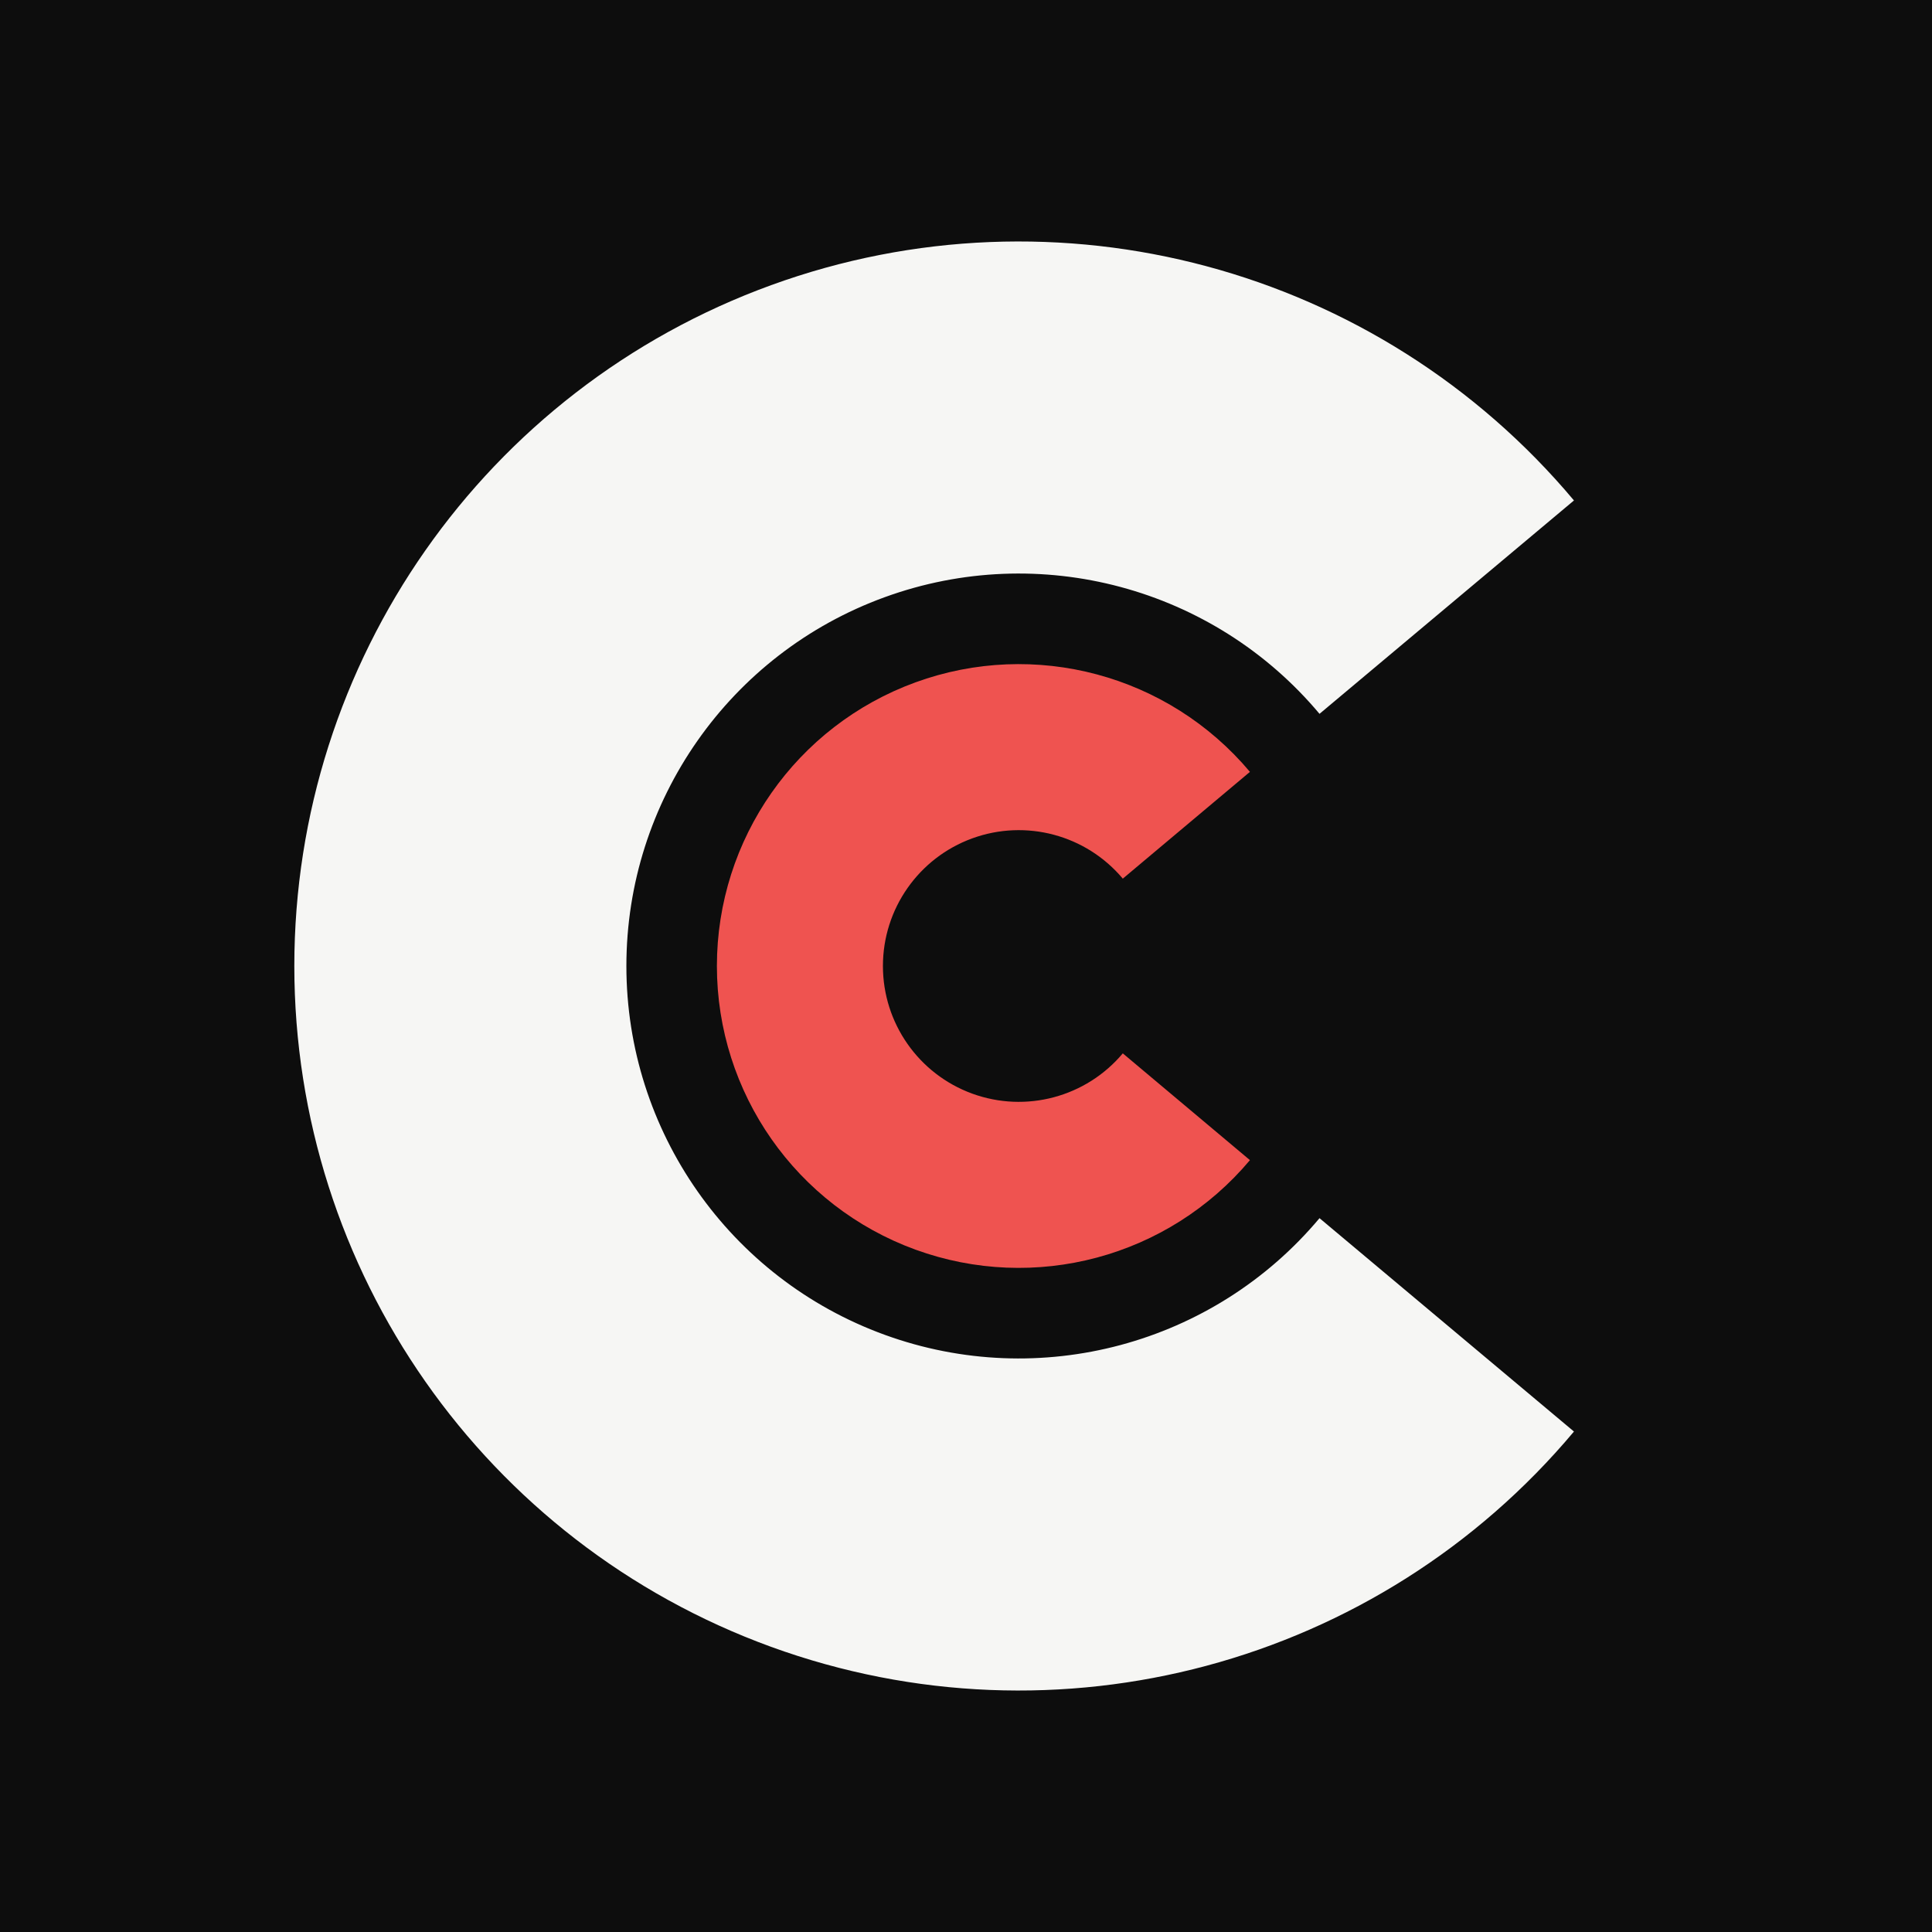
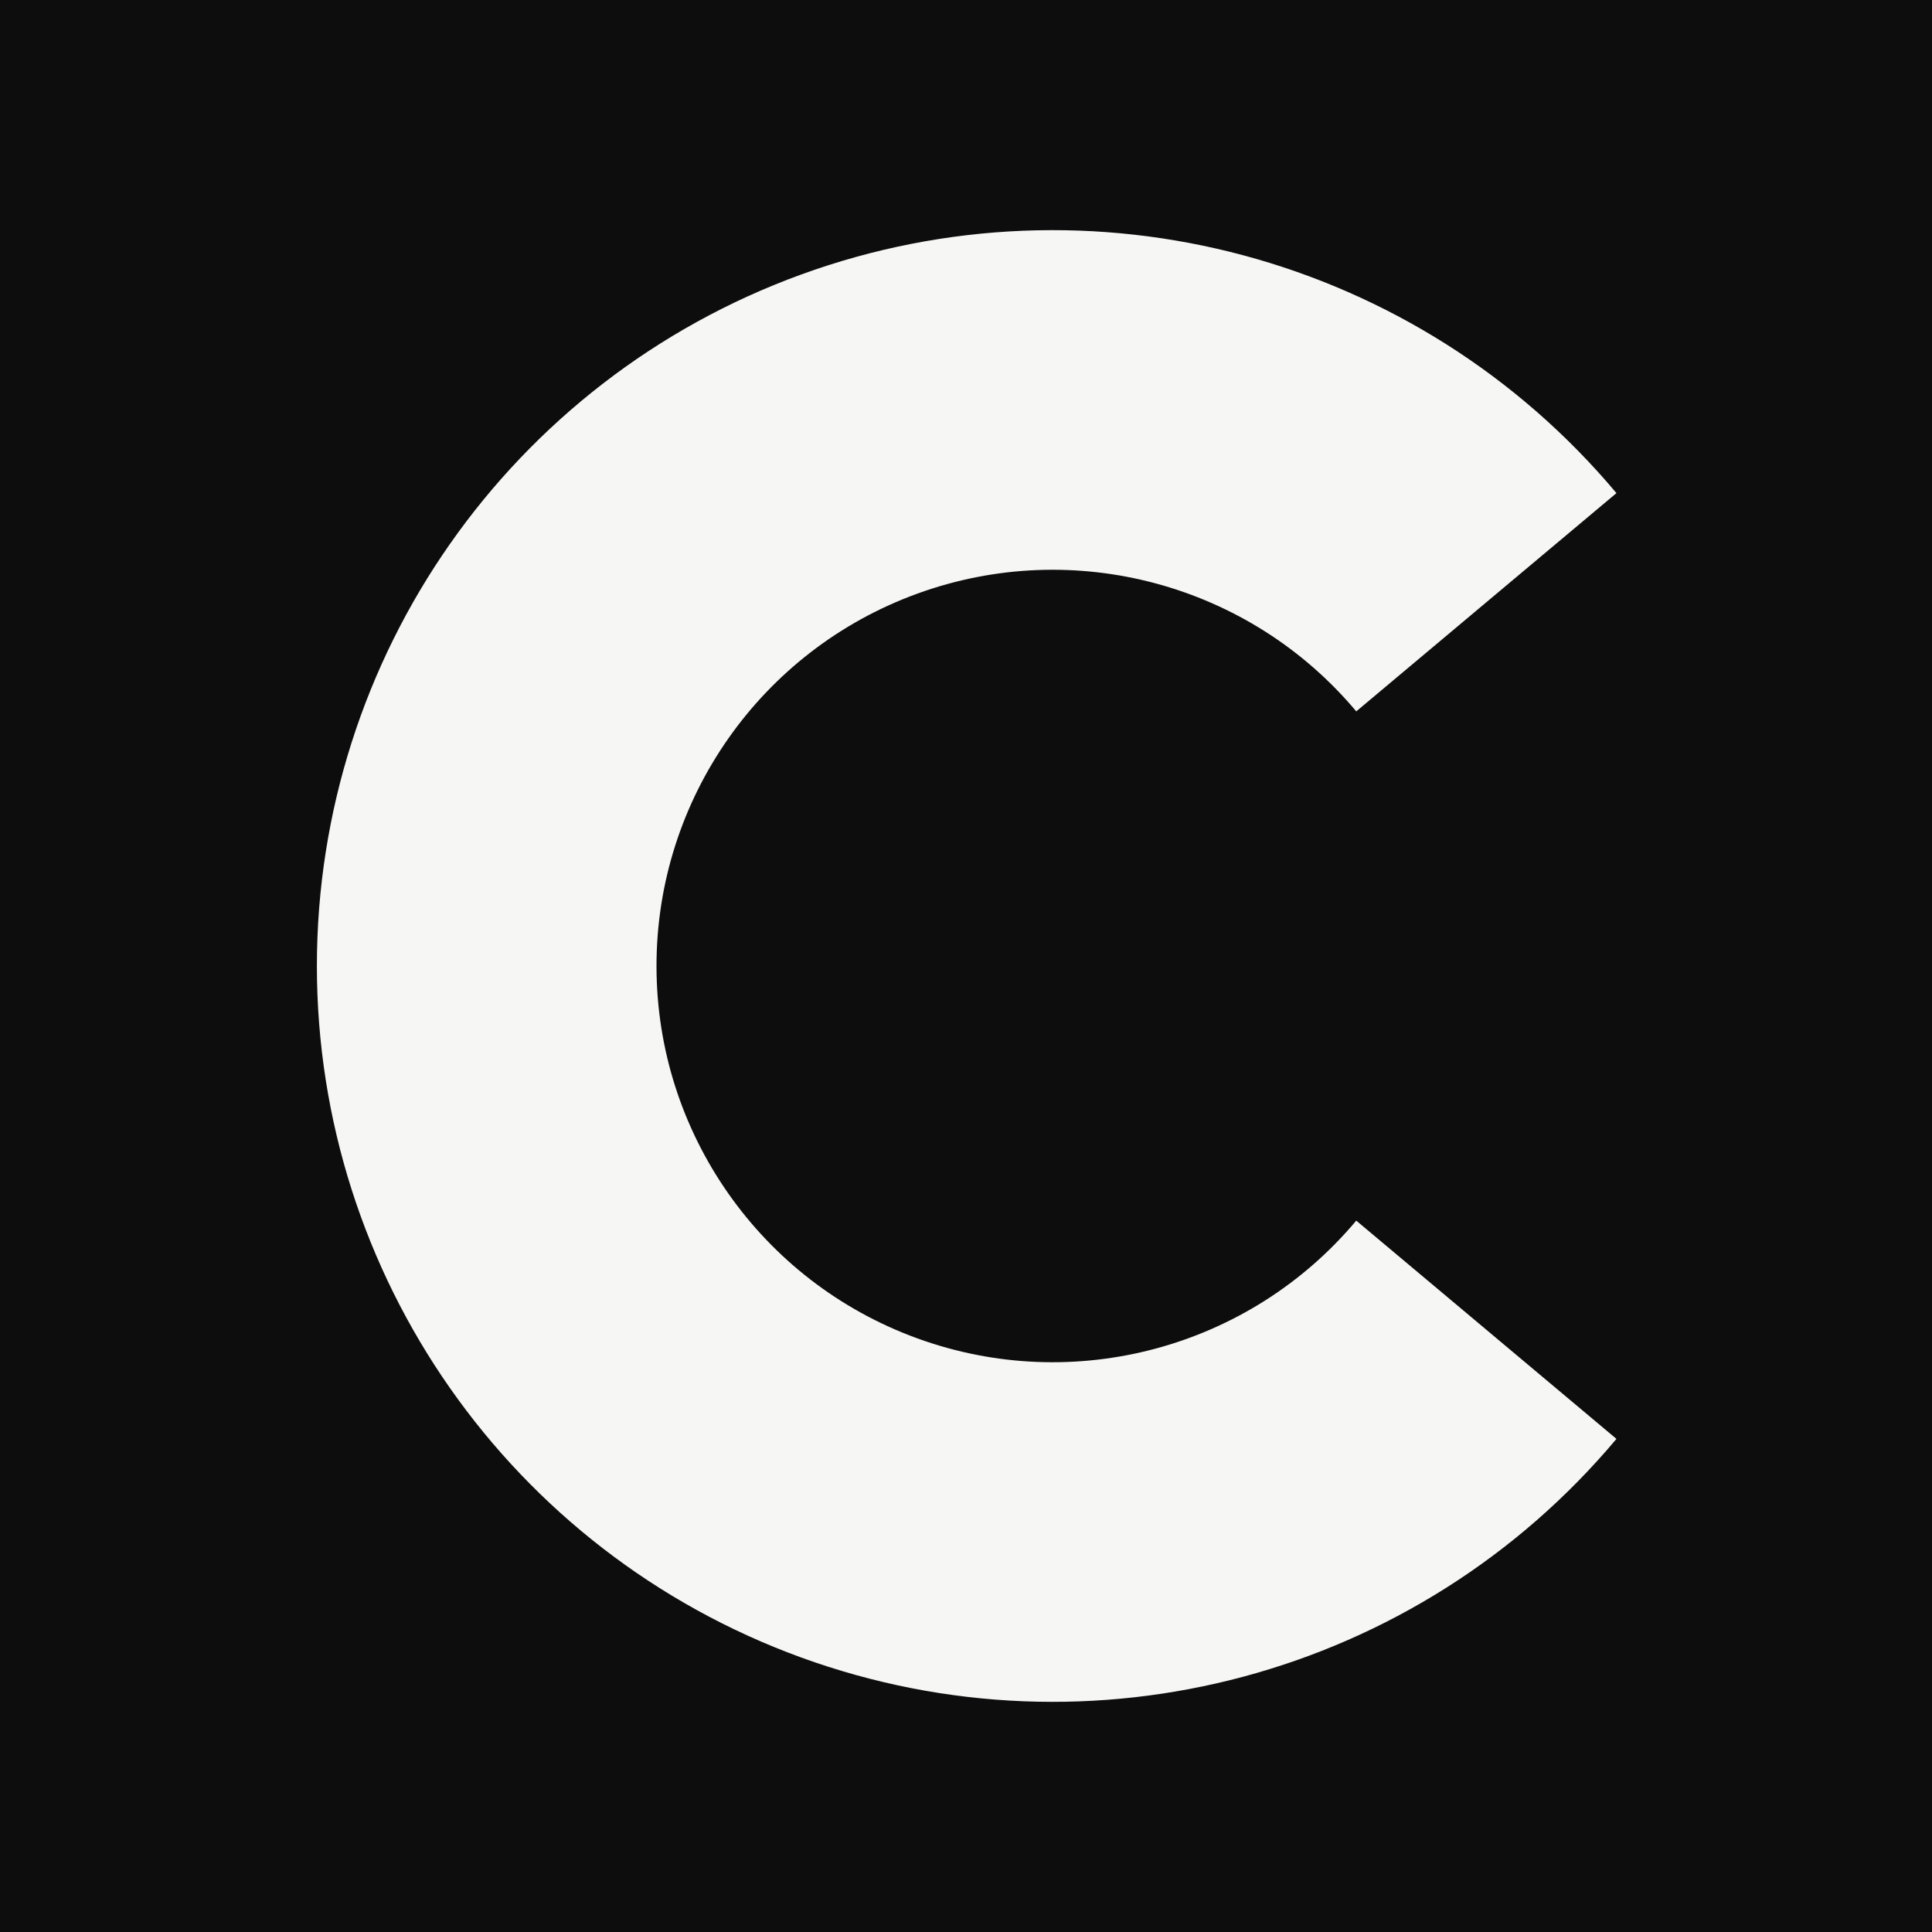
<svg xmlns="http://www.w3.org/2000/svg" viewBox="0 0 512 512" width="512" height="512">
  <rect width="512" height="512" rx="0" fill="#0d0d0d" />
-   <g transform="translate(14 0)">
-     <path d="M369.4 351.1A148 148 0 1 1 369.4 160.9" fill="none" stroke="#f6f6f4" stroke-width="88" />
-     <path d="M300.4 293.3A58 58 0 1 1 300.4 218.7" fill="none" stroke="#ef5350" stroke-width="44" />
-   </g>
+   <path transform="translate(23 0)" d="M370.9 352.4A150 150 0 1 1 370.9 159.6" fill="none" stroke="#f6f6f4" stroke-width="90" />
</svg>
